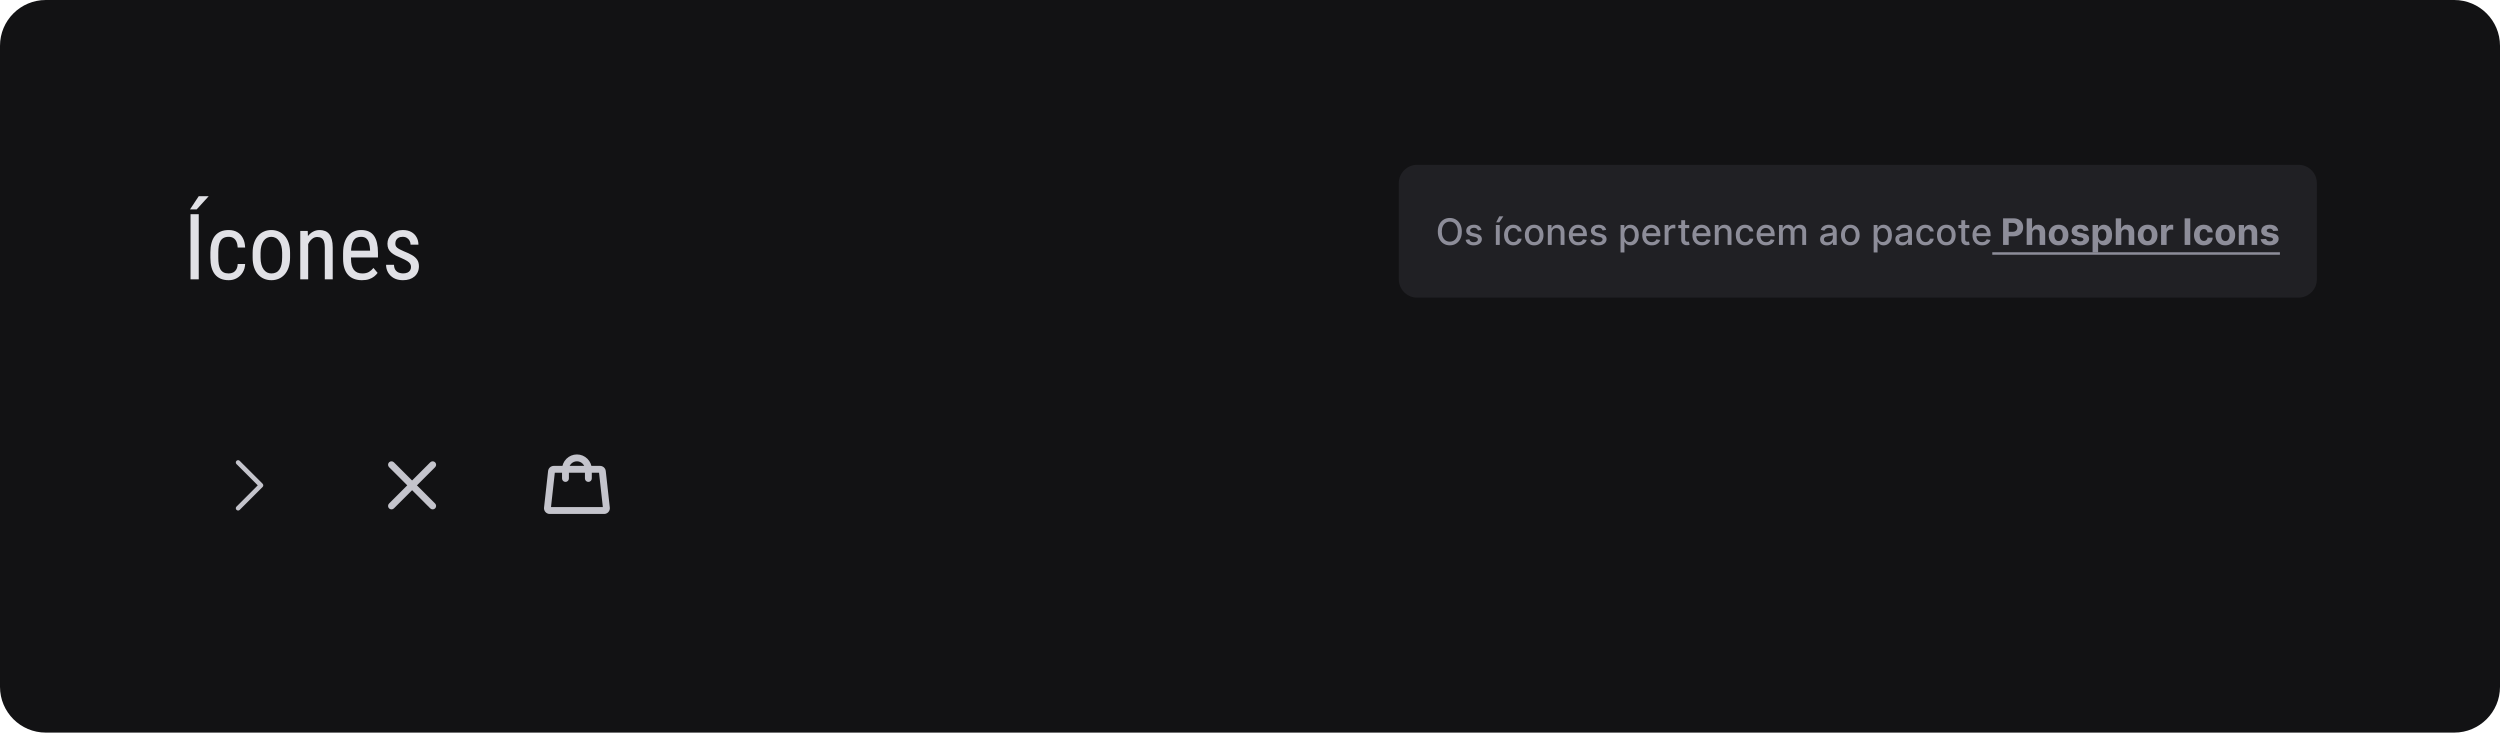
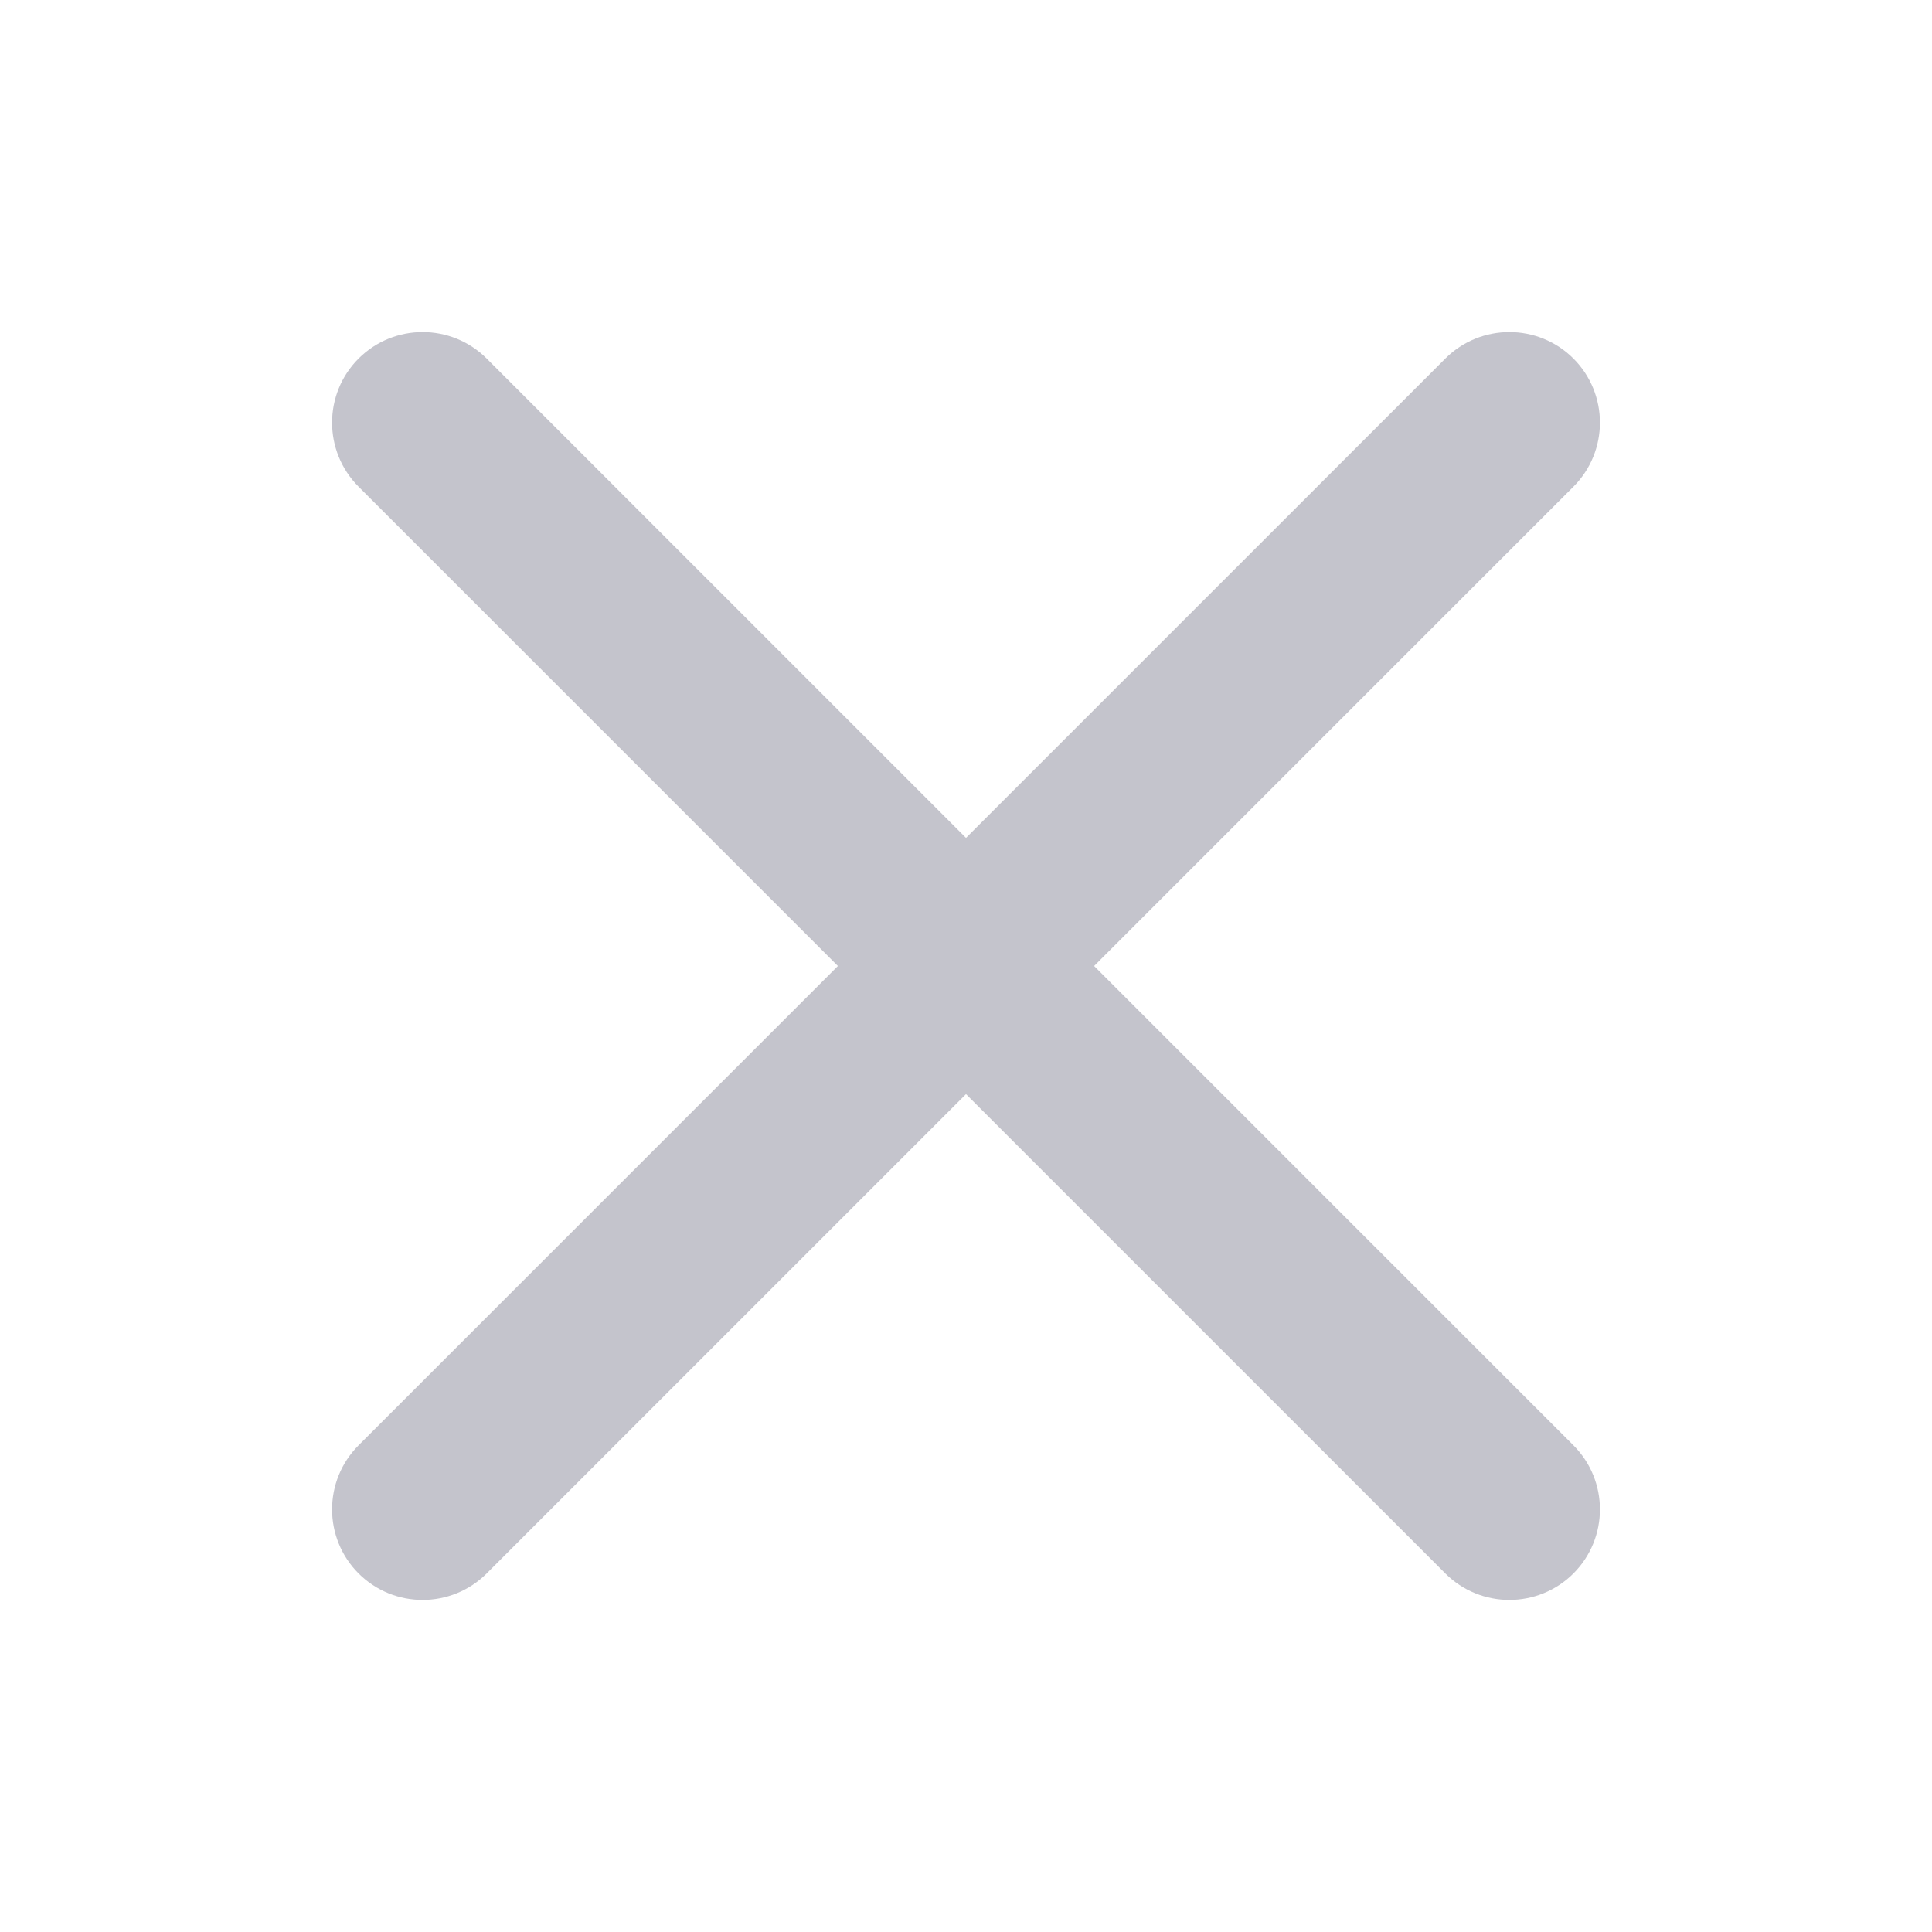
- <svg xmlns="http://www.w3.org/2000/svg" width="1092" height="320" viewBox="0 0 1092 320" fill="none">
-   <rect width="1092" height="320" rx="20" fill="#121214" />
-   <path d="M86.816 93.562V122H83.223V93.562H86.816ZM83.008 91.453L86.797 85.711H91.152L85.918 91.453H83.008ZM99.922 119.441C100.612 119.441 101.237 119.305 101.797 119.031C102.37 118.745 102.839 118.302 103.203 117.703C103.568 117.091 103.776 116.297 103.828 115.32H107.07C107.018 116.727 106.66 117.964 105.996 119.031C105.345 120.086 104.486 120.913 103.418 121.512C102.363 122.098 101.198 122.391 99.922 122.391C98.555 122.391 97.363 122.169 96.348 121.727C95.345 121.284 94.512 120.646 93.848 119.812C93.197 118.966 92.708 117.944 92.383 116.746C92.057 115.535 91.894 114.161 91.894 112.625V110.242C91.894 108.706 92.057 107.339 92.383 106.141C92.708 104.93 93.197 103.908 93.848 103.074C94.512 102.228 95.345 101.583 96.348 101.141C97.363 100.698 98.555 100.477 99.922 100.477C101.354 100.477 102.591 100.783 103.633 101.395C104.688 101.993 105.508 102.866 106.094 104.012C106.693 105.145 107.018 106.518 107.07 108.133H103.828C103.776 107.091 103.587 106.225 103.262 105.535C102.936 104.832 102.493 104.311 101.934 103.973C101.374 103.621 100.703 103.445 99.922 103.445C99.01 103.445 98.255 103.608 97.656 103.934C97.07 104.246 96.608 104.702 96.269 105.301C95.931 105.9 95.69 106.616 95.547 107.449C95.417 108.283 95.352 109.214 95.352 110.242V112.625C95.352 113.654 95.417 114.591 95.547 115.438C95.69 116.271 95.924 116.987 96.25 117.586C96.588 118.185 97.057 118.647 97.656 118.973C98.255 119.285 99.01 119.441 99.922 119.441ZM110.352 112.449V110.438C110.352 108.797 110.56 107.358 110.977 106.121C111.393 104.871 111.973 103.829 112.715 102.996C113.457 102.163 114.323 101.538 115.312 101.121C116.302 100.691 117.363 100.477 118.496 100.477C119.655 100.477 120.729 100.691 121.719 101.121C122.708 101.538 123.574 102.163 124.316 102.996C125.072 103.829 125.658 104.871 126.074 106.121C126.491 107.358 126.699 108.797 126.699 110.438V112.449C126.699 114.09 126.491 115.535 126.074 116.785C125.658 118.022 125.078 119.057 124.336 119.891C123.594 120.724 122.728 121.349 121.738 121.766C120.749 122.182 119.681 122.391 118.535 122.391C117.389 122.391 116.322 122.182 115.332 121.766C114.342 121.349 113.47 120.724 112.715 119.891C111.973 119.057 111.393 118.022 110.977 116.785C110.56 115.535 110.352 114.09 110.352 112.449ZM113.809 110.438V112.449C113.809 113.608 113.926 114.624 114.16 115.496C114.395 116.368 114.727 117.098 115.156 117.684C115.586 118.27 116.087 118.712 116.66 119.012C117.233 119.298 117.858 119.441 118.535 119.441C119.316 119.441 120 119.298 120.586 119.012C121.185 118.712 121.68 118.27 122.07 117.684C122.461 117.098 122.754 116.368 122.949 115.496C123.145 114.624 123.242 113.608 123.242 112.449V110.438C123.242 109.279 123.125 108.27 122.891 107.41C122.656 106.538 122.324 105.809 121.895 105.223C121.465 104.624 120.957 104.181 120.371 103.895C119.798 103.595 119.173 103.445 118.496 103.445C117.832 103.445 117.214 103.595 116.641 103.895C116.068 104.181 115.566 104.624 115.137 105.223C114.72 105.809 114.395 106.538 114.16 107.41C113.926 108.27 113.809 109.279 113.809 110.438ZM134.609 105.379V122H131.152V100.867H134.414L134.609 105.379ZM133.77 110.633L132.363 110.574C132.35 109.129 132.513 107.794 132.852 106.57C133.203 105.333 133.698 104.259 134.336 103.348C134.987 102.436 135.762 101.733 136.66 101.238C137.559 100.73 138.555 100.477 139.648 100.477C140.508 100.477 141.289 100.62 141.992 100.906C142.695 101.18 143.294 101.622 143.789 102.234C144.284 102.846 144.661 103.641 144.922 104.617C145.195 105.581 145.332 106.759 145.332 108.152V122H141.875V108.113C141.875 107.007 141.751 106.121 141.504 105.457C141.27 104.78 140.905 104.292 140.41 103.992C139.928 103.68 139.316 103.523 138.574 103.523C137.897 103.523 137.266 103.712 136.68 104.09C136.094 104.467 135.579 104.988 135.137 105.652C134.707 106.316 134.368 107.078 134.121 107.938C133.887 108.784 133.77 109.682 133.77 110.633ZM158.086 122.391C156.823 122.391 155.684 122.202 154.668 121.824C153.652 121.447 152.786 120.874 152.07 120.105C151.354 119.324 150.807 118.341 150.43 117.156C150.052 115.971 149.863 114.572 149.863 112.957V110.574C149.863 108.712 150.078 107.137 150.508 105.848C150.951 104.559 151.543 103.523 152.285 102.742C153.027 101.948 153.867 101.375 154.805 101.023C155.742 100.659 156.706 100.477 157.695 100.477C159.023 100.477 160.156 100.691 161.094 101.121C162.031 101.551 162.793 102.189 163.379 103.035C163.965 103.882 164.395 104.923 164.668 106.16C164.954 107.397 165.098 108.823 165.098 110.438V112.449H151.895V109.5H161.641V109.012C161.589 107.918 161.439 106.954 161.191 106.121C160.957 105.288 160.566 104.637 160.02 104.168C159.473 103.686 158.698 103.445 157.695 103.445C157.057 103.445 156.465 103.556 155.918 103.777C155.384 103.986 154.922 104.357 154.531 104.891C154.154 105.411 153.854 106.134 153.633 107.059C153.424 107.983 153.32 109.155 153.32 110.574V112.957C153.32 114.09 153.424 115.066 153.633 115.887C153.854 116.694 154.173 117.365 154.59 117.898C155.02 118.419 155.54 118.81 156.152 119.07C156.777 119.318 157.487 119.441 158.281 119.441C159.44 119.441 160.397 119.22 161.152 118.777C161.908 118.322 162.565 117.742 163.125 117.039L164.941 119.207C164.564 119.741 164.069 120.255 163.457 120.75C162.858 121.232 162.116 121.629 161.23 121.941C160.358 122.241 159.31 122.391 158.086 122.391ZM179.531 116.59C179.531 116.056 179.401 115.587 179.141 115.184C178.88 114.78 178.451 114.389 177.852 114.012C177.266 113.634 176.471 113.23 175.469 112.801C174.492 112.397 173.613 112 172.832 111.609C172.064 111.206 171.413 110.77 170.879 110.301C170.345 109.832 169.935 109.292 169.648 108.68C169.375 108.055 169.238 107.319 169.238 106.473C169.238 105.626 169.395 104.845 169.707 104.129C170.033 103.4 170.488 102.762 171.074 102.215C171.66 101.668 172.363 101.245 173.184 100.945C174.004 100.633 174.922 100.477 175.938 100.477C177.383 100.477 178.613 100.757 179.629 101.316C180.645 101.876 181.419 102.645 181.953 103.621C182.5 104.585 182.773 105.672 182.773 106.883H179.336C179.336 106.297 179.206 105.743 178.945 105.223C178.685 104.702 178.301 104.279 177.793 103.953C177.285 103.615 176.667 103.445 175.938 103.445C175.169 103.445 174.544 103.582 174.062 103.855C173.581 104.129 173.229 104.487 173.008 104.93C172.799 105.359 172.695 105.835 172.695 106.355C172.695 106.746 172.747 107.085 172.852 107.371C172.969 107.645 173.164 107.905 173.438 108.152C173.711 108.387 174.082 108.634 174.551 108.895C175.033 109.142 175.645 109.428 176.387 109.754C177.819 110.314 179.023 110.88 180 111.453C180.977 112.026 181.719 112.697 182.227 113.465C182.734 114.233 182.988 115.184 182.988 116.316C182.988 117.241 182.819 118.081 182.48 118.836C182.155 119.578 181.686 120.216 181.074 120.75C180.462 121.284 179.727 121.694 178.867 121.98C178.021 122.254 177.07 122.391 176.016 122.391C174.427 122.391 173.079 122.078 171.973 121.453C170.879 120.815 170.046 119.988 169.473 118.973C168.913 117.944 168.633 116.844 168.633 115.672H172.09C172.129 116.661 172.35 117.43 172.754 117.977C173.171 118.523 173.672 118.901 174.258 119.109C174.844 119.318 175.43 119.422 176.016 119.422C176.784 119.422 177.428 119.311 177.949 119.09C178.47 118.855 178.861 118.523 179.121 118.094C179.395 117.664 179.531 117.163 179.531 116.59Z" fill="#E1E1E6" />
-   <path fill-rule="evenodd" clip-rule="evenodd" d="M103.293 201.293C103.683 200.902 104.317 200.902 104.707 201.293L114.707 211.293C115.098 211.683 115.098 212.317 114.707 212.707L104.707 222.707C104.317 223.098 103.683 223.098 103.293 222.707C102.902 222.317 102.902 221.683 103.293 221.293L112.586 212L103.293 202.707C102.902 202.317 102.902 201.683 103.293 201.293Z" fill="#C4C4CC" />
-   <path fill-rule="evenodd" clip-rule="evenodd" d="M190.061 201.939C190.646 202.525 190.646 203.475 190.061 204.061L172.061 222.061C171.475 222.646 170.525 222.646 169.939 222.061C169.354 221.475 169.354 220.525 169.939 219.939L187.939 201.939C188.525 201.354 189.475 201.354 190.061 201.939Z" fill="#C4C4CC" />
-   <path fill-rule="evenodd" clip-rule="evenodd" d="M169.939 201.939C170.525 201.354 171.475 201.354 172.061 201.939L190.061 219.939C190.646 220.525 190.646 221.475 190.061 222.061C189.475 222.646 188.525 222.646 187.939 222.061L169.939 204.061C169.354 203.475 169.354 202.525 169.939 201.939Z" fill="#C4C4CC" />
-   <path fill-rule="evenodd" clip-rule="evenodd" d="M241.9 203.5H262.1V205L262.107 203.5C262.718 203.503 263.306 203.728 263.763 204.133C264.22 204.539 264.513 205.096 264.589 205.702L264.591 205.722L266.365 221.719C266.366 221.719 266.366 221.72 266.366 221.721C266.405 222.069 266.37 222.421 266.265 222.755C266.159 223.089 265.984 223.397 265.751 223.66C265.518 223.922 265.233 224.132 264.913 224.277C264.594 224.422 264.247 224.498 263.897 224.5L263.888 224.5H240.103C239.753 224.498 239.406 224.422 239.087 224.277C238.767 224.132 238.482 223.922 238.249 223.66C238.016 223.397 237.841 223.089 237.735 222.755C237.63 222.421 237.595 222.069 237.634 221.721C237.634 221.72 237.634 221.719 237.635 221.719L239.409 205.722L239.411 205.702C239.487 205.096 239.78 204.539 240.237 204.133C240.694 203.728 241.282 203.503 241.893 203.5L241.9 203.5ZM261.659 206.5H242.341L240.677 221.5H263.323L261.659 206.5Z" fill="#C4C4CC" />
-   <path fill-rule="evenodd" clip-rule="evenodd" d="M252 201.5C251.072 201.5 250.182 201.869 249.525 202.525C248.869 203.182 248.5 204.072 248.5 205V209C248.5 209.828 247.828 210.5 247 210.5C246.172 210.5 245.5 209.828 245.5 209V205C245.5 203.276 246.185 201.623 247.404 200.404C248.623 199.185 250.276 198.5 252 198.5C253.724 198.5 255.377 199.185 256.596 200.404C257.815 201.623 258.5 203.276 258.5 205V209C258.5 209.828 257.828 210.5 257 210.5C256.172 210.5 255.5 209.828 255.5 209V205C255.5 204.072 255.131 203.182 254.475 202.525C253.818 201.869 252.928 201.5 252 201.5Z" fill="#C4C4CC" />
-   <rect x="611" y="72" width="401" height="58" rx="8" fill="#202024" />
-   <path d="M638.519 101.182C638.519 102.424 638.292 103.492 637.837 104.386C637.383 105.277 636.76 105.962 635.968 106.443C635.18 106.92 634.284 107.159 633.281 107.159C632.273 107.159 631.373 106.92 630.582 106.443C629.794 105.962 629.173 105.275 628.718 104.381C628.263 103.487 628.036 102.42 628.036 101.182C628.036 99.939 628.263 98.873 628.718 97.983C629.173 97.089 629.794 96.403 630.582 95.926C631.373 95.445 632.273 95.204 633.281 95.204C634.284 95.204 635.18 95.445 635.968 95.926C636.76 96.403 637.383 97.089 637.837 97.983C638.292 98.873 638.519 99.939 638.519 101.182ZM636.781 101.182C636.781 100.235 636.627 99.438 636.32 98.79C636.017 98.138 635.601 97.646 635.07 97.312C634.544 96.975 633.947 96.807 633.281 96.807C632.61 96.807 632.012 96.975 631.485 97.312C630.959 97.646 630.542 98.138 630.235 98.79C629.932 99.438 629.781 100.235 629.781 101.182C629.781 102.129 629.932 102.928 630.235 103.58C630.542 104.227 630.959 104.72 631.485 105.057C632.012 105.39 632.61 105.557 633.281 105.557C633.947 105.557 634.544 105.39 635.07 105.057C635.601 104.72 636.017 104.227 636.32 103.58C636.627 102.928 636.781 102.129 636.781 101.182ZM647.112 100.403L645.572 100.676C645.507 100.479 645.405 100.292 645.265 100.114C645.129 99.936 644.943 99.79 644.708 99.676C644.473 99.562 644.18 99.506 643.827 99.506C643.346 99.506 642.945 99.614 642.623 99.829C642.301 100.042 642.14 100.316 642.14 100.653C642.14 100.945 642.248 101.18 642.464 101.358C642.68 101.536 643.028 101.682 643.509 101.795L644.896 102.114C645.699 102.299 646.297 102.585 646.691 102.972C647.085 103.358 647.282 103.86 647.282 104.477C647.282 105 647.13 105.466 646.827 105.875C646.528 106.28 646.11 106.598 645.572 106.83C645.038 107.061 644.418 107.176 643.714 107.176C642.737 107.176 641.939 106.968 641.322 106.551C640.704 106.131 640.326 105.534 640.185 104.761L641.827 104.511C641.93 104.939 642.14 105.263 642.458 105.483C642.776 105.699 643.191 105.807 643.702 105.807C644.259 105.807 644.704 105.691 645.038 105.46C645.371 105.225 645.538 104.939 645.538 104.602C645.538 104.33 645.435 104.1 645.231 103.915C645.03 103.729 644.721 103.589 644.305 103.494L642.827 103.17C642.013 102.985 641.411 102.689 641.021 102.284C640.634 101.879 640.441 101.366 640.441 100.744C640.441 100.229 640.585 99.778 640.873 99.392C641.161 99.006 641.558 98.704 642.066 98.489C642.574 98.269 643.155 98.159 643.81 98.159C644.754 98.159 645.496 98.364 646.038 98.773C646.579 99.178 646.937 99.722 647.112 100.403ZM653.384 107V98.273H655.083V107H653.384ZM653.543 97.108L654.873 94.489H656.663L654.901 97.108H653.543ZM661.045 107.176C660.2 107.176 659.473 106.985 658.863 106.602C658.257 106.216 657.791 105.684 657.465 105.006C657.139 104.328 656.977 103.551 656.977 102.676C656.977 101.79 657.143 101.008 657.477 100.33C657.81 99.648 658.28 99.115 658.886 98.733C659.492 98.35 660.206 98.159 661.028 98.159C661.691 98.159 662.281 98.282 662.8 98.528C663.319 98.771 663.738 99.112 664.056 99.551C664.378 99.99 664.569 100.504 664.63 101.091H662.977C662.886 100.682 662.677 100.33 662.352 100.034C662.03 99.739 661.598 99.591 661.056 99.591C660.583 99.591 660.168 99.716 659.812 99.966C659.46 100.212 659.185 100.564 658.988 101.023C658.791 101.477 658.692 102.015 658.692 102.636C658.692 103.273 658.789 103.822 658.982 104.284C659.175 104.746 659.448 105.104 659.8 105.358C660.156 105.612 660.575 105.739 661.056 105.739C661.378 105.739 661.67 105.68 661.931 105.562C662.196 105.441 662.418 105.269 662.596 105.045C662.778 104.822 662.905 104.553 662.977 104.239H664.63C664.569 104.803 664.386 105.307 664.079 105.75C663.772 106.193 663.361 106.542 662.846 106.795C662.335 107.049 661.734 107.176 661.045 107.176ZM670.123 107.176C669.305 107.176 668.591 106.989 667.981 106.614C667.371 106.239 666.897 105.714 666.56 105.04C666.223 104.366 666.055 103.578 666.055 102.676C666.055 101.771 666.223 100.979 666.56 100.301C666.897 99.623 667.371 99.097 667.981 98.722C668.591 98.347 669.305 98.159 670.123 98.159C670.941 98.159 671.655 98.347 672.265 98.722C672.875 99.097 673.348 99.623 673.685 100.301C674.022 100.979 674.191 101.771 674.191 102.676C674.191 103.578 674.022 104.366 673.685 105.04C673.348 105.714 672.875 106.239 672.265 106.614C671.655 106.989 670.941 107.176 670.123 107.176ZM670.129 105.75C670.659 105.75 671.098 105.61 671.447 105.33C671.795 105.049 672.053 104.676 672.219 104.21C672.39 103.744 672.475 103.231 672.475 102.67C672.475 102.114 672.39 101.602 672.219 101.136C672.053 100.667 671.795 100.29 671.447 100.006C671.098 99.722 670.659 99.579 670.129 99.579C669.594 99.579 669.151 99.722 668.799 100.006C668.451 100.29 668.191 100.667 668.021 101.136C667.854 101.602 667.771 102.114 667.771 102.67C667.771 103.231 667.854 103.744 668.021 104.21C668.191 104.676 668.451 105.049 668.799 105.33C669.151 105.61 669.594 105.75 670.129 105.75ZM677.786 101.818V107H676.087V98.273H677.718V99.693H677.826C678.027 99.231 678.341 98.86 678.769 98.579C679.201 98.299 679.745 98.159 680.4 98.159C680.995 98.159 681.515 98.284 681.962 98.534C682.409 98.78 682.756 99.148 683.002 99.636C683.248 100.125 683.371 100.729 683.371 101.449V107H681.673V101.653C681.673 101.021 681.508 100.527 681.178 100.17C680.849 99.811 680.396 99.631 679.82 99.631C679.426 99.631 679.076 99.716 678.769 99.886C678.466 100.057 678.226 100.307 678.048 100.636C677.873 100.962 677.786 101.356 677.786 101.818ZM689.411 107.176C688.551 107.176 687.811 106.992 687.19 106.625C686.572 106.254 686.095 105.733 685.758 105.062C685.424 104.388 685.258 103.598 685.258 102.693C685.258 101.799 685.424 101.011 685.758 100.33C686.095 99.648 686.565 99.115 687.167 98.733C687.773 98.35 688.481 98.159 689.292 98.159C689.784 98.159 690.262 98.24 690.724 98.403C691.186 98.566 691.601 98.822 691.968 99.171C692.335 99.519 692.625 99.972 692.837 100.528C693.049 101.081 693.156 101.754 693.156 102.545V103.148H686.218V101.875H691.491C691.491 101.428 691.4 101.032 691.218 100.688C691.036 100.339 690.781 100.064 690.451 99.864C690.125 99.663 689.743 99.562 689.303 99.562C688.826 99.562 688.409 99.68 688.053 99.915C687.701 100.146 687.428 100.449 687.235 100.824C687.046 101.195 686.951 101.598 686.951 102.034V103.028C686.951 103.612 687.053 104.108 687.258 104.517C687.466 104.926 687.756 105.239 688.127 105.455C688.498 105.667 688.932 105.773 689.428 105.773C689.75 105.773 690.044 105.727 690.309 105.636C690.574 105.542 690.803 105.402 690.996 105.216C691.19 105.03 691.337 104.801 691.44 104.528L693.048 104.818C692.919 105.292 692.688 105.706 692.354 106.062C692.025 106.415 691.61 106.689 691.11 106.886C690.614 107.08 690.048 107.176 689.411 107.176ZM701.58 100.403L700.04 100.676C699.976 100.479 699.874 100.292 699.734 100.114C699.597 99.936 699.412 99.79 699.177 99.676C698.942 99.562 698.648 99.506 698.296 99.506C697.815 99.506 697.414 99.614 697.092 99.829C696.77 100.042 696.609 100.316 696.609 100.653C696.609 100.945 696.717 101.18 696.933 101.358C697.148 101.536 697.497 101.682 697.978 101.795L699.364 102.114C700.167 102.299 700.766 102.585 701.16 102.972C701.554 103.358 701.751 103.86 701.751 104.477C701.751 105 701.599 105.466 701.296 105.875C700.997 106.28 700.578 106.598 700.04 106.83C699.506 107.061 698.887 107.176 698.183 107.176C697.205 107.176 696.408 106.968 695.79 106.551C695.173 106.131 694.794 105.534 694.654 104.761L696.296 104.511C696.398 104.939 696.609 105.263 696.927 105.483C697.245 105.699 697.66 105.807 698.171 105.807C698.728 105.807 699.173 105.691 699.506 105.46C699.84 105.225 700.006 104.939 700.006 104.602C700.006 104.33 699.904 104.1 699.7 103.915C699.499 103.729 699.19 103.589 698.773 103.494L697.296 103.17C696.482 102.985 695.879 102.689 695.489 102.284C695.103 101.879 694.91 101.366 694.91 100.744C694.91 100.229 695.054 99.778 695.342 99.392C695.629 99.006 696.027 98.704 696.535 98.489C697.042 98.269 697.624 98.159 698.279 98.159C699.222 98.159 699.965 98.364 700.506 98.773C701.048 99.178 701.406 99.722 701.58 100.403ZM707.853 110.273V98.273H709.512V99.688H709.654C709.753 99.506 709.895 99.296 710.08 99.057C710.266 98.818 710.523 98.61 710.853 98.432C711.183 98.25 711.618 98.159 712.16 98.159C712.864 98.159 713.493 98.337 714.046 98.693C714.599 99.049 715.033 99.562 715.347 100.233C715.665 100.903 715.825 101.71 715.825 102.653C715.825 103.597 715.667 104.405 715.353 105.08C715.039 105.75 714.607 106.267 714.058 106.631C713.508 106.991 712.881 107.17 712.177 107.17C711.647 107.17 711.213 107.081 710.876 106.903C710.542 106.725 710.281 106.517 710.092 106.278C709.902 106.04 709.756 105.828 709.654 105.642H709.552V110.273H707.853ZM709.518 102.636C709.518 103.25 709.607 103.788 709.785 104.25C709.963 104.712 710.22 105.074 710.558 105.335C710.895 105.593 711.308 105.722 711.796 105.722C712.304 105.722 712.728 105.587 713.069 105.318C713.41 105.045 713.667 104.676 713.842 104.21C714.02 103.744 714.109 103.22 714.109 102.636C714.109 102.061 714.022 101.544 713.847 101.085C713.677 100.627 713.419 100.265 713.075 100C712.734 99.735 712.308 99.602 711.796 99.602C711.304 99.602 710.887 99.729 710.546 99.983C710.209 100.237 709.953 100.591 709.779 101.045C709.605 101.5 709.518 102.03 709.518 102.636ZM721.489 107.176C720.629 107.176 719.889 106.992 719.268 106.625C718.65 106.254 718.173 105.733 717.836 105.062C717.503 104.388 717.336 103.598 717.336 102.693C717.336 101.799 717.503 101.011 717.836 100.33C718.173 99.648 718.643 99.115 719.245 98.733C719.851 98.35 720.559 98.159 721.37 98.159C721.862 98.159 722.34 98.24 722.802 98.403C723.264 98.566 723.679 98.822 724.046 99.171C724.414 99.519 724.703 99.972 724.915 100.528C725.128 101.081 725.234 101.754 725.234 102.545V103.148H718.296V101.875H723.569C723.569 101.428 723.478 101.032 723.296 100.688C723.114 100.339 722.859 100.064 722.529 99.864C722.203 99.663 721.821 99.562 721.381 99.562C720.904 99.562 720.487 99.68 720.131 99.915C719.779 100.146 719.506 100.449 719.313 100.824C719.124 101.195 719.029 101.598 719.029 102.034V103.028C719.029 103.612 719.131 104.108 719.336 104.517C719.544 104.926 719.834 105.239 720.205 105.455C720.576 105.667 721.01 105.773 721.506 105.773C721.828 105.773 722.122 105.727 722.387 105.636C722.652 105.542 722.881 105.402 723.075 105.216C723.268 105.03 723.415 104.801 723.518 104.528L725.126 104.818C724.997 105.292 724.766 105.706 724.433 106.062C724.103 106.415 723.688 106.689 723.188 106.886C722.692 107.08 722.126 107.176 721.489 107.176ZM727.119 107V98.273H728.761V99.659H728.852C729.011 99.189 729.291 98.82 729.692 98.551C730.098 98.278 730.556 98.142 731.067 98.142C731.174 98.142 731.299 98.146 731.442 98.153C731.59 98.161 731.706 98.171 731.789 98.182V99.807C731.721 99.788 731.6 99.767 731.425 99.744C731.251 99.718 731.077 99.704 730.903 99.704C730.501 99.704 730.143 99.79 729.829 99.96C729.518 100.127 729.272 100.36 729.09 100.659C728.908 100.955 728.817 101.292 728.817 101.67V107H727.119ZM737.849 98.273V99.636H733.082V98.273H737.849ZM734.36 96.182H736.059V104.438C736.059 104.767 736.108 105.015 736.207 105.182C736.305 105.345 736.432 105.456 736.587 105.517C736.746 105.574 736.919 105.602 737.104 105.602C737.241 105.602 737.36 105.593 737.462 105.574C737.565 105.555 737.644 105.54 737.701 105.528L738.008 106.932C737.909 106.97 737.769 107.008 737.587 107.045C737.406 107.087 737.178 107.11 736.906 107.114C736.459 107.121 736.042 107.042 735.656 106.875C735.269 106.708 734.957 106.451 734.718 106.102C734.479 105.754 734.36 105.316 734.36 104.79V96.182ZM743.396 107.176C742.536 107.176 741.795 106.992 741.174 106.625C740.557 106.254 740.079 105.733 739.742 105.062C739.409 104.388 739.242 103.598 739.242 102.693C739.242 101.799 739.409 101.011 739.742 100.33C740.079 99.648 740.549 99.115 741.151 98.733C741.757 98.35 742.466 98.159 743.276 98.159C743.769 98.159 744.246 98.24 744.708 98.403C745.17 98.566 745.585 98.822 745.952 99.171C746.32 99.519 746.61 99.972 746.822 100.528C747.034 101.081 747.14 101.754 747.14 102.545V103.148H740.202V101.875H745.475C745.475 101.428 745.384 101.032 745.202 100.688C745.021 100.339 744.765 100.064 744.435 99.864C744.11 99.663 743.727 99.562 743.288 99.562C742.81 99.562 742.394 99.68 742.038 99.915C741.685 100.146 741.413 100.449 741.219 100.824C741.03 101.195 740.935 101.598 740.935 102.034V103.028C740.935 103.612 741.038 104.108 741.242 104.517C741.451 104.926 741.74 105.239 742.112 105.455C742.483 105.667 742.916 105.773 743.413 105.773C743.735 105.773 744.028 105.727 744.293 105.636C744.558 105.542 744.788 105.402 744.981 105.216C745.174 105.03 745.322 104.801 745.424 104.528L747.032 104.818C746.903 105.292 746.672 105.706 746.339 106.062C746.009 106.415 745.594 106.689 745.094 106.886C744.598 107.08 744.032 107.176 743.396 107.176ZM750.724 101.818V107H749.025V98.273H750.656V99.693H750.763C750.964 99.231 751.279 98.86 751.707 98.579C752.138 98.299 752.682 98.159 753.337 98.159C753.932 98.159 754.453 98.284 754.9 98.534C755.347 98.78 755.693 99.148 755.94 99.636C756.186 100.125 756.309 100.729 756.309 101.449V107H754.61V101.653C754.61 101.021 754.445 100.527 754.116 100.17C753.786 99.811 753.334 99.631 752.758 99.631C752.364 99.631 752.013 99.716 751.707 99.886C751.404 100.057 751.163 100.307 750.985 100.636C750.811 100.962 750.724 101.356 750.724 101.818ZM762.263 107.176C761.419 107.176 760.692 106.985 760.082 106.602C759.476 106.216 759.01 105.684 758.684 105.006C758.358 104.328 758.195 103.551 758.195 102.676C758.195 101.79 758.362 101.008 758.695 100.33C759.029 99.648 759.498 99.115 760.104 98.733C760.71 98.35 761.424 98.159 762.246 98.159C762.909 98.159 763.5 98.282 764.019 98.528C764.538 98.771 764.957 99.112 765.275 99.551C765.597 99.99 765.788 100.504 765.849 101.091H764.195C764.104 100.682 763.896 100.33 763.57 100.034C763.248 99.739 762.817 99.591 762.275 99.591C761.801 99.591 761.387 99.716 761.031 99.966C760.678 100.212 760.404 100.564 760.207 101.023C760.01 101.477 759.911 102.015 759.911 102.636C759.911 103.273 760.008 103.822 760.201 104.284C760.394 104.746 760.667 105.104 761.019 105.358C761.375 105.612 761.794 105.739 762.275 105.739C762.597 105.739 762.888 105.68 763.15 105.562C763.415 105.441 763.637 105.269 763.815 105.045C763.996 104.822 764.123 104.553 764.195 104.239H765.849C765.788 104.803 765.604 105.307 765.298 105.75C764.991 106.193 764.58 106.542 764.065 106.795C763.553 107.049 762.953 107.176 762.263 107.176ZM771.427 107.176C770.567 107.176 769.826 106.992 769.205 106.625C768.588 106.254 768.111 105.733 767.773 105.062C767.44 104.388 767.273 103.598 767.273 102.693C767.273 101.799 767.44 101.011 767.773 100.33C768.111 99.648 768.58 99.115 769.183 98.733C769.789 98.35 770.497 98.159 771.308 98.159C771.8 98.159 772.277 98.24 772.739 98.403C773.201 98.566 773.616 98.822 773.984 99.171C774.351 99.519 774.641 99.972 774.853 100.528C775.065 101.081 775.171 101.754 775.171 102.545V103.148H768.234V101.875H773.506C773.506 101.428 773.415 101.032 773.234 100.688C773.052 100.339 772.796 100.064 772.467 99.864C772.141 99.663 771.758 99.562 771.319 99.562C770.842 99.562 770.425 99.68 770.069 99.915C769.717 100.146 769.444 100.449 769.251 100.824C769.061 101.195 768.967 101.598 768.967 102.034V103.028C768.967 103.612 769.069 104.108 769.273 104.517C769.482 104.926 769.772 105.239 770.143 105.455C770.514 105.667 770.948 105.773 771.444 105.773C771.766 105.773 772.059 105.727 772.325 105.636C772.59 105.542 772.819 105.402 773.012 105.216C773.205 105.03 773.353 104.801 773.455 104.528L775.063 104.818C774.934 105.292 774.703 105.706 774.37 106.062C774.04 106.415 773.626 106.689 773.126 106.886C772.629 107.08 772.063 107.176 771.427 107.176ZM777.056 107V98.273H778.687V99.693H778.795C778.977 99.212 779.274 98.837 779.687 98.568C780.1 98.296 780.594 98.159 781.17 98.159C781.753 98.159 782.242 98.296 782.636 98.568C783.033 98.841 783.327 99.216 783.516 99.693H783.607C783.816 99.227 784.147 98.856 784.602 98.579C785.056 98.299 785.598 98.159 786.227 98.159C787.018 98.159 787.664 98.407 788.164 98.903C788.668 99.4 788.92 100.148 788.92 101.148V107H787.221V101.307C787.221 100.716 787.06 100.288 786.738 100.023C786.416 99.758 786.031 99.625 785.585 99.625C785.031 99.625 784.602 99.796 784.295 100.136C783.988 100.473 783.835 100.907 783.835 101.438V107H782.141V101.199C782.141 100.725 781.994 100.345 781.698 100.057C781.403 99.769 781.018 99.625 780.545 99.625C780.223 99.625 779.925 99.71 779.653 99.881C779.384 100.047 779.166 100.28 778.999 100.58C778.836 100.879 778.755 101.225 778.755 101.619V107H777.056ZM797.971 107.193C797.418 107.193 796.918 107.091 796.471 106.886C796.024 106.678 795.67 106.377 795.408 105.983C795.151 105.589 795.022 105.106 795.022 104.534C795.022 104.042 795.117 103.636 795.306 103.318C795.496 103 795.751 102.748 796.073 102.562C796.395 102.377 796.755 102.237 797.153 102.142C797.55 102.047 797.956 101.975 798.369 101.926C798.891 101.866 799.316 101.816 799.641 101.778C799.967 101.737 800.204 101.67 800.352 101.58C800.499 101.489 800.573 101.341 800.573 101.136V101.097C800.573 100.6 800.433 100.216 800.153 99.943C799.876 99.671 799.463 99.534 798.914 99.534C798.342 99.534 797.891 99.661 797.562 99.915C797.236 100.165 797.011 100.443 796.886 100.75L795.289 100.386C795.478 99.856 795.755 99.428 796.119 99.102C796.486 98.773 796.908 98.534 797.386 98.386C797.863 98.235 798.365 98.159 798.891 98.159C799.24 98.159 799.609 98.201 799.999 98.284C800.393 98.364 800.761 98.511 801.102 98.727C801.446 98.943 801.728 99.252 801.948 99.653C802.168 100.051 802.278 100.568 802.278 101.205V107H800.619V105.807H800.55C800.441 106.027 800.276 106.242 800.056 106.455C799.836 106.667 799.554 106.843 799.21 106.983C798.865 107.123 798.452 107.193 797.971 107.193ZM798.34 105.83C798.81 105.83 799.211 105.737 799.545 105.551C799.882 105.366 800.138 105.123 800.312 104.824C800.49 104.521 800.579 104.197 800.579 103.852V102.727C800.518 102.788 800.401 102.845 800.227 102.898C800.056 102.947 799.861 102.991 799.641 103.028C799.422 103.062 799.208 103.095 798.999 103.125C798.791 103.152 798.617 103.174 798.477 103.193C798.147 103.235 797.846 103.305 797.573 103.403C797.304 103.502 797.088 103.644 796.925 103.83C796.766 104.011 796.687 104.254 796.687 104.557C796.687 104.977 796.842 105.295 797.153 105.511C797.463 105.723 797.859 105.83 798.34 105.83ZM808.217 107.176C807.398 107.176 806.684 106.989 806.075 106.614C805.465 106.239 804.991 105.714 804.654 105.04C804.317 104.366 804.148 103.578 804.148 102.676C804.148 101.771 804.317 100.979 804.654 100.301C804.991 99.623 805.465 99.097 806.075 98.722C806.684 98.347 807.398 98.159 808.217 98.159C809.035 98.159 809.749 98.347 810.359 98.722C810.969 99.097 811.442 99.623 811.779 100.301C812.116 100.979 812.285 101.771 812.285 102.676C812.285 103.578 812.116 104.366 811.779 105.04C811.442 105.714 810.969 106.239 810.359 106.614C809.749 106.989 809.035 107.176 808.217 107.176ZM808.222 105.75C808.753 105.75 809.192 105.61 809.54 105.33C809.889 105.049 810.147 104.676 810.313 104.21C810.484 103.744 810.569 103.231 810.569 102.67C810.569 102.114 810.484 101.602 810.313 101.136C810.147 100.667 809.889 100.29 809.54 100.006C809.192 99.722 808.753 99.579 808.222 99.579C807.688 99.579 807.245 99.722 806.893 100.006C806.544 100.29 806.285 100.667 806.114 101.136C805.948 101.602 805.864 102.114 805.864 102.67C805.864 103.231 805.948 103.744 806.114 104.21C806.285 104.676 806.544 105.049 806.893 105.33C807.245 105.61 807.688 105.75 808.222 105.75ZM818.415 110.273V98.273H820.075V99.688H820.217C820.315 99.506 820.457 99.296 820.643 99.057C820.828 98.818 821.086 98.61 821.415 98.432C821.745 98.25 822.181 98.159 822.722 98.159C823.427 98.159 824.056 98.337 824.609 98.693C825.162 99.049 825.595 99.562 825.91 100.233C826.228 100.903 826.387 101.71 826.387 102.653C826.387 103.597 826.23 104.405 825.915 105.08C825.601 105.75 825.169 106.267 824.62 106.631C824.071 106.991 823.444 107.17 822.739 107.17C822.209 107.17 821.775 107.081 821.438 106.903C821.105 106.725 820.844 106.517 820.654 106.278C820.465 106.04 820.319 105.828 820.217 105.642H820.114V110.273H818.415ZM820.08 102.636C820.08 103.25 820.169 103.788 820.347 104.25C820.525 104.712 820.783 105.074 821.12 105.335C821.457 105.593 821.87 105.722 822.359 105.722C822.866 105.722 823.29 105.587 823.631 105.318C823.972 105.045 824.23 104.676 824.404 104.21C824.582 103.744 824.671 103.22 824.671 102.636C824.671 102.061 824.584 101.544 824.41 101.085C824.239 100.627 823.982 100.265 823.637 100C823.296 99.735 822.87 99.602 822.359 99.602C821.866 99.602 821.45 99.729 821.109 99.983C820.772 100.237 820.516 100.591 820.342 101.045C820.167 101.5 820.08 102.03 820.08 102.636ZM830.83 107.193C830.277 107.193 829.777 107.091 829.33 106.886C828.883 106.678 828.529 106.377 828.268 105.983C828.01 105.589 827.881 105.106 827.881 104.534C827.881 104.042 827.976 103.636 828.165 103.318C828.355 103 828.611 102.748 828.933 102.562C829.254 102.377 829.614 102.237 830.012 102.142C830.41 102.047 830.815 101.975 831.228 101.926C831.751 101.866 832.175 101.816 832.501 101.778C832.826 101.737 833.063 101.67 833.211 101.58C833.359 101.489 833.433 101.341 833.433 101.136V101.097C833.433 100.6 833.292 100.216 833.012 99.943C832.736 99.671 832.323 99.534 831.773 99.534C831.201 99.534 830.751 99.661 830.421 99.915C830.095 100.165 829.87 100.443 829.745 100.75L828.148 100.386C828.338 99.856 828.614 99.428 828.978 99.102C829.345 98.773 829.768 98.534 830.245 98.386C830.722 98.235 831.224 98.159 831.751 98.159C832.099 98.159 832.469 98.201 832.859 98.284C833.253 98.364 833.62 98.511 833.961 98.727C834.306 98.943 834.588 99.252 834.808 99.653C835.027 100.051 835.137 100.568 835.137 101.205V107H833.478V105.807H833.41C833.3 106.027 833.135 106.242 832.915 106.455C832.696 106.667 832.414 106.843 832.069 106.983C831.724 107.123 831.311 107.193 830.83 107.193ZM831.2 105.83C831.669 105.83 832.071 105.737 832.404 105.551C832.741 105.366 832.997 105.123 833.171 104.824C833.349 104.521 833.438 104.197 833.438 103.852V102.727C833.378 102.788 833.26 102.845 833.086 102.898C832.915 102.947 832.72 102.991 832.501 103.028C832.281 103.062 832.067 103.095 831.859 103.125C831.65 103.152 831.476 103.174 831.336 103.193C831.006 103.235 830.705 103.305 830.433 103.403C830.164 103.502 829.948 103.644 829.785 103.83C829.626 104.011 829.546 104.254 829.546 104.557C829.546 104.977 829.701 105.295 830.012 105.511C830.323 105.723 830.719 105.83 831.2 105.83ZM841.076 107.176C840.231 107.176 839.504 106.985 838.894 106.602C838.288 106.216 837.822 105.684 837.496 105.006C837.171 104.328 837.008 103.551 837.008 102.676C837.008 101.79 837.174 101.008 837.508 100.33C837.841 99.648 838.311 99.115 838.917 98.733C839.523 98.35 840.237 98.159 841.059 98.159C841.722 98.159 842.313 98.282 842.832 98.528C843.351 98.771 843.769 99.112 844.087 99.551C844.409 99.99 844.601 100.504 844.661 101.091H843.008C842.917 100.682 842.709 100.33 842.383 100.034C842.061 99.739 841.629 99.591 841.087 99.591C840.614 99.591 840.199 99.716 839.843 99.966C839.491 100.212 839.216 100.564 839.019 101.023C838.822 101.477 838.724 102.015 838.724 102.636C838.724 103.273 838.82 103.822 839.013 104.284C839.207 104.746 839.479 105.104 839.832 105.358C840.188 105.612 840.606 105.739 841.087 105.739C841.409 105.739 841.701 105.68 841.962 105.562C842.228 105.441 842.449 105.269 842.627 105.045C842.809 104.822 842.936 104.553 843.008 104.239H844.661C844.601 104.803 844.417 105.307 844.11 105.75C843.803 106.193 843.392 106.542 842.877 106.795C842.366 107.049 841.765 107.176 841.076 107.176ZM850.154 107.176C849.336 107.176 848.622 106.989 848.012 106.614C847.402 106.239 846.929 105.714 846.592 105.04C846.254 104.366 846.086 103.578 846.086 102.676C846.086 101.771 846.254 100.979 846.592 100.301C846.929 99.623 847.402 99.097 848.012 98.722C848.622 98.347 849.336 98.159 850.154 98.159C850.972 98.159 851.686 98.347 852.296 98.722C852.906 99.097 853.379 99.623 853.717 100.301C854.054 100.979 854.222 101.771 854.222 102.676C854.222 103.578 854.054 104.366 853.717 105.04C853.379 105.714 852.906 106.239 852.296 106.614C851.686 106.989 850.972 107.176 850.154 107.176ZM850.16 105.75C850.69 105.75 851.129 105.61 851.478 105.33C851.826 105.049 852.084 104.676 852.251 104.21C852.421 103.744 852.506 103.231 852.506 102.67C852.506 102.114 852.421 101.602 852.251 101.136C852.084 100.667 851.826 100.29 851.478 100.006C851.129 99.722 850.69 99.579 850.16 99.579C849.626 99.579 849.183 99.722 848.83 100.006C848.482 100.29 848.222 100.667 848.052 101.136C847.885 101.602 847.802 102.114 847.802 102.67C847.802 103.231 847.885 103.744 848.052 104.21C848.222 104.676 848.482 105.049 848.83 105.33C849.183 105.61 849.626 105.75 850.16 105.75ZM860.192 98.273V99.636H855.425V98.273H860.192ZM856.704 96.182H858.403V104.438C858.403 104.767 858.452 105.015 858.55 105.182C858.649 105.345 858.776 105.456 858.931 105.517C859.09 105.574 859.263 105.602 859.448 105.602C859.585 105.602 859.704 105.593 859.806 105.574C859.908 105.555 859.988 105.54 860.045 105.528L860.352 106.932C860.253 106.97 860.113 107.008 859.931 107.045C859.749 107.087 859.522 107.11 859.249 107.114C858.802 107.121 858.386 107.042 857.999 106.875C857.613 106.708 857.3 106.451 857.062 106.102C856.823 105.754 856.704 105.316 856.704 104.79V96.182ZM865.739 107.176C864.879 107.176 864.139 106.992 863.518 106.625C862.9 106.254 862.423 105.733 862.086 105.062C861.753 104.388 861.586 103.598 861.586 102.693C861.586 101.799 861.753 101.011 862.086 100.33C862.423 99.648 862.893 99.115 863.495 98.733C864.101 98.35 864.809 98.159 865.62 98.159C866.112 98.159 866.59 98.24 867.052 98.403C867.514 98.566 867.929 98.822 868.296 99.171C868.664 99.519 868.953 99.972 869.165 100.528C869.378 101.081 869.484 101.754 869.484 102.545V103.148H862.546V101.875H867.819C867.819 101.428 867.728 101.032 867.546 100.688C867.364 100.339 867.109 100.064 866.779 99.864C866.453 99.663 866.071 99.562 865.631 99.562C865.154 99.562 864.737 99.68 864.381 99.915C864.029 100.146 863.756 100.449 863.563 100.824C863.374 101.195 863.279 101.598 863.279 102.034V103.028C863.279 103.612 863.381 104.108 863.586 104.517C863.794 104.926 864.084 105.239 864.455 105.455C864.826 105.667 865.26 105.773 865.756 105.773C866.078 105.773 866.372 105.727 866.637 105.636C866.902 105.542 867.131 105.402 867.325 105.216C867.518 105.03 867.665 104.801 867.768 104.528L869.376 104.818C869.247 105.292 869.016 105.706 868.683 106.062C868.353 106.415 867.938 106.689 867.438 106.886C866.942 107.08 866.376 107.176 865.739 107.176ZM874.941 107V95.364H879.532C880.415 95.364 881.166 95.532 881.788 95.869C882.409 96.203 882.882 96.667 883.208 97.261C883.538 97.852 883.702 98.534 883.702 99.307C883.702 100.08 883.536 100.761 883.202 101.352C882.869 101.943 882.386 102.403 881.754 102.733C881.125 103.062 880.363 103.227 879.469 103.227H876.543V101.256H879.072C879.545 101.256 879.935 101.174 880.242 101.011C880.553 100.845 880.784 100.616 880.935 100.324C881.091 100.028 881.168 99.689 881.168 99.307C881.168 98.921 881.091 98.583 880.935 98.296C880.784 98.004 880.553 97.778 880.242 97.619C879.932 97.456 879.538 97.375 879.06 97.375H877.401V107H874.941ZM887.675 101.955V107H885.255V95.364H887.607V99.812H887.71C887.906 99.297 888.225 98.894 888.664 98.602C889.103 98.307 889.655 98.159 890.317 98.159C890.924 98.159 891.452 98.292 891.903 98.557C892.357 98.818 892.71 99.195 892.96 99.688C893.213 100.176 893.338 100.761 893.335 101.443V107H890.914V101.875C890.918 101.337 890.781 100.919 890.505 100.619C890.232 100.32 889.85 100.17 889.357 100.17C889.028 100.17 888.736 100.241 888.482 100.381C888.232 100.521 888.035 100.725 887.891 100.994C887.751 101.259 887.679 101.58 887.675 101.955ZM899.183 107.17C898.3 107.17 897.537 106.983 896.893 106.608C896.253 106.229 895.758 105.703 895.41 105.028C895.061 104.35 894.887 103.564 894.887 102.67C894.887 101.769 895.061 100.981 895.41 100.307C895.758 99.629 896.253 99.102 896.893 98.727C897.537 98.349 898.3 98.159 899.183 98.159C900.065 98.159 900.826 98.349 901.467 98.727C902.111 99.102 902.607 99.629 902.955 100.307C903.304 100.981 903.478 101.769 903.478 102.67C903.478 103.564 903.304 104.35 902.955 105.028C902.607 105.703 902.111 106.229 901.467 106.608C900.826 106.983 900.065 107.17 899.183 107.17ZM899.194 105.295C899.595 105.295 899.931 105.182 900.2 104.955C900.469 104.723 900.671 104.409 900.808 104.011C900.948 103.614 901.018 103.161 901.018 102.653C901.018 102.146 900.948 101.693 900.808 101.295C900.671 100.898 900.469 100.583 900.2 100.352C899.931 100.121 899.595 100.006 899.194 100.006C898.789 100.006 898.448 100.121 898.171 100.352C897.898 100.583 897.692 100.898 897.552 101.295C897.415 101.693 897.347 102.146 897.347 102.653C897.347 103.161 897.415 103.614 897.552 104.011C897.692 104.409 897.898 104.723 898.171 104.955C898.448 105.182 898.789 105.295 899.194 105.295ZM912.313 100.761L910.097 100.898C910.059 100.708 909.978 100.538 909.853 100.386C909.728 100.231 909.563 100.108 909.359 100.017C909.158 99.922 908.917 99.875 908.637 99.875C908.262 99.875 907.946 99.954 907.688 100.114C907.431 100.269 907.302 100.477 907.302 100.739C907.302 100.947 907.385 101.123 907.552 101.267C907.719 101.411 908.004 101.527 908.41 101.614L909.989 101.932C910.838 102.106 911.47 102.386 911.887 102.773C912.304 103.159 912.512 103.667 912.512 104.295C912.512 104.867 912.344 105.369 912.006 105.801C911.673 106.233 911.215 106.57 910.631 106.812C910.052 107.051 909.383 107.17 908.626 107.17C907.47 107.17 906.55 106.93 905.864 106.449C905.183 105.964 904.783 105.305 904.665 104.472L907.046 104.347C907.118 104.699 907.292 104.968 907.569 105.153C907.845 105.335 908.2 105.426 908.631 105.426C909.056 105.426 909.397 105.345 909.654 105.182C909.915 105.015 910.048 104.801 910.052 104.54C910.048 104.32 909.955 104.14 909.773 104C909.592 103.856 909.311 103.746 908.933 103.67L907.421 103.369C906.569 103.199 905.934 102.903 905.518 102.483C905.105 102.062 904.898 101.527 904.898 100.875C904.898 100.314 905.05 99.831 905.353 99.426C905.66 99.021 906.09 98.708 906.643 98.489C907.2 98.269 907.851 98.159 908.597 98.159C909.7 98.159 910.567 98.392 911.2 98.858C911.836 99.324 912.207 99.958 912.313 100.761ZM914.036 110.273V98.273H916.423V99.739H916.531C916.637 99.504 916.79 99.265 916.991 99.023C917.195 98.776 917.46 98.572 917.786 98.409C918.116 98.242 918.525 98.159 919.013 98.159C919.65 98.159 920.237 98.326 920.775 98.659C921.313 98.989 921.743 99.487 922.065 100.153C922.387 100.816 922.548 101.648 922.548 102.648C922.548 103.621 922.39 104.443 922.076 105.114C921.765 105.78 921.341 106.286 920.803 106.631C920.269 106.972 919.671 107.142 919.008 107.142C918.538 107.142 918.138 107.064 917.809 106.909C917.483 106.754 917.216 106.559 917.008 106.324C916.799 106.085 916.64 105.845 916.531 105.602H916.457V110.273H914.036ZM916.406 102.636C916.406 103.155 916.478 103.608 916.621 103.994C916.765 104.381 916.974 104.682 917.246 104.898C917.519 105.11 917.851 105.216 918.241 105.216C918.635 105.216 918.968 105.108 919.241 104.892C919.513 104.672 919.72 104.369 919.86 103.983C920.004 103.593 920.076 103.144 920.076 102.636C920.076 102.133 920.006 101.689 919.866 101.307C919.726 100.924 919.519 100.625 919.246 100.409C918.974 100.193 918.638 100.085 918.241 100.085C917.847 100.085 917.513 100.189 917.241 100.398C916.972 100.606 916.765 100.902 916.621 101.284C916.478 101.667 916.406 102.117 916.406 102.636ZM926.582 101.955V107H924.161V95.364H926.513V99.812H926.616C926.813 99.297 927.131 98.894 927.57 98.602C928.01 98.307 928.561 98.159 929.224 98.159C929.83 98.159 930.358 98.292 930.809 98.557C931.263 98.818 931.616 99.195 931.866 99.688C932.12 100.176 932.245 100.761 932.241 101.443V107H929.82V101.875C929.824 101.337 929.688 100.919 929.411 100.619C929.138 100.32 928.756 100.17 928.263 100.17C927.934 100.17 927.642 100.241 927.388 100.381C927.138 100.521 926.942 100.725 926.798 100.994C926.657 101.259 926.585 101.58 926.582 101.955ZM938.089 107.17C937.206 107.17 936.443 106.983 935.799 106.608C935.159 106.229 934.665 105.703 934.316 105.028C933.968 104.35 933.793 103.564 933.793 102.67C933.793 101.769 933.968 100.981 934.316 100.307C934.665 99.629 935.159 99.102 935.799 98.727C936.443 98.349 937.206 98.159 938.089 98.159C938.971 98.159 939.733 98.349 940.373 98.727C941.017 99.102 941.513 99.629 941.862 100.307C942.21 100.981 942.384 101.769 942.384 102.67C942.384 103.564 942.21 104.35 941.862 105.028C941.513 105.703 941.017 106.229 940.373 106.608C939.733 106.983 938.971 107.17 938.089 107.17ZM938.1 105.295C938.502 105.295 938.837 105.182 939.106 104.955C939.375 104.723 939.577 104.409 939.714 104.011C939.854 103.614 939.924 103.161 939.924 102.653C939.924 102.146 939.854 101.693 939.714 101.295C939.577 100.898 939.375 100.583 939.106 100.352C938.837 100.121 938.502 100.006 938.1 100.006C937.695 100.006 937.354 100.121 937.077 100.352C936.805 100.583 936.598 100.898 936.458 101.295C936.322 101.693 936.254 102.146 936.254 102.653C936.254 103.161 936.322 103.614 936.458 104.011C936.598 104.409 936.805 104.723 937.077 104.955C937.354 105.182 937.695 105.295 938.1 105.295ZM943.958 107V98.273H946.305V99.796H946.396C946.555 99.254 946.822 98.845 947.197 98.568C947.572 98.288 948.004 98.148 948.492 98.148C948.613 98.148 948.744 98.155 948.884 98.171C949.024 98.186 949.147 98.206 949.254 98.233V100.381C949.14 100.347 948.983 100.316 948.782 100.29C948.581 100.263 948.397 100.25 948.231 100.25C947.875 100.25 947.557 100.328 947.276 100.483C947 100.634 946.78 100.847 946.617 101.119C946.458 101.392 946.379 101.706 946.379 102.062V107H943.958ZM956.714 95.364V107H954.254V95.364H956.714ZM962.636 107.17C961.742 107.17 960.973 106.981 960.329 106.602C959.689 106.22 959.196 105.689 958.852 105.011C958.511 104.333 958.34 103.553 958.34 102.67C958.34 101.777 958.513 100.992 958.857 100.318C959.206 99.64 959.7 99.112 960.34 98.733C960.98 98.35 961.742 98.159 962.624 98.159C963.386 98.159 964.052 98.297 964.624 98.574C965.196 98.85 965.649 99.239 965.982 99.739C966.316 100.239 966.499 100.826 966.533 101.5H964.249C964.185 101.064 964.014 100.714 963.738 100.449C963.465 100.18 963.107 100.045 962.664 100.045C962.289 100.045 961.961 100.148 961.681 100.352C961.405 100.553 961.189 100.847 961.033 101.233C960.878 101.619 960.8 102.087 960.8 102.636C960.8 103.193 960.876 103.667 961.028 104.057C961.183 104.447 961.401 104.744 961.681 104.949C961.961 105.153 962.289 105.256 962.664 105.256C962.941 105.256 963.189 105.199 963.408 105.085C963.632 104.972 963.816 104.807 963.96 104.591C964.107 104.371 964.204 104.108 964.249 103.801H966.533C966.496 104.468 966.314 105.055 965.988 105.562C965.666 106.066 965.221 106.46 964.653 106.744C964.085 107.028 963.412 107.17 962.636 107.17ZM972.026 107.17C971.144 107.17 970.38 106.983 969.737 106.608C969.096 106.229 968.602 105.703 968.254 105.028C967.905 104.35 967.731 103.564 967.731 102.67C967.731 101.769 967.905 100.981 968.254 100.307C968.602 99.629 969.096 99.102 969.737 98.727C970.38 98.349 971.144 98.159 972.026 98.159C972.909 98.159 973.67 98.349 974.31 98.727C974.954 99.102 975.451 99.629 975.799 100.307C976.147 100.981 976.322 101.769 976.322 102.67C976.322 103.564 976.147 104.35 975.799 105.028C975.451 105.703 974.954 106.229 974.31 106.608C973.67 106.983 972.909 107.17 972.026 107.17ZM972.038 105.295C972.439 105.295 972.774 105.182 973.043 104.955C973.312 104.723 973.515 104.409 973.651 104.011C973.791 103.614 973.862 103.161 973.862 102.653C973.862 102.146 973.791 101.693 973.651 101.295C973.515 100.898 973.312 100.583 973.043 100.352C972.774 100.121 972.439 100.006 972.038 100.006C971.632 100.006 971.291 100.121 971.015 100.352C970.742 100.583 970.536 100.898 970.396 101.295C970.259 101.693 970.191 102.146 970.191 102.653C970.191 103.161 970.259 103.614 970.396 104.011C970.536 104.409 970.742 104.723 971.015 104.955C971.291 105.182 971.632 105.295 972.038 105.295ZM980.316 101.955V107H977.896V98.273H980.202V99.812H980.305C980.498 99.305 980.822 98.903 981.276 98.608C981.731 98.309 982.282 98.159 982.93 98.159C983.536 98.159 984.064 98.292 984.515 98.557C984.966 98.822 985.316 99.201 985.566 99.693C985.816 100.182 985.941 100.765 985.941 101.443V107H983.521V101.875C983.524 101.341 983.388 100.924 983.112 100.625C982.835 100.322 982.454 100.17 981.969 100.17C981.644 100.17 981.356 100.241 981.106 100.381C980.86 100.521 980.666 100.725 980.526 100.994C980.39 101.259 980.32 101.58 980.316 101.955ZM995.11 100.761L992.894 100.898C992.856 100.708 992.775 100.538 992.65 100.386C992.525 100.231 992.36 100.108 992.156 100.017C991.955 99.922 991.714 99.875 991.434 99.875C991.059 99.875 990.743 99.954 990.485 100.114C990.228 100.269 990.099 100.477 990.099 100.739C990.099 100.947 990.182 101.123 990.349 101.267C990.515 101.411 990.801 101.527 991.207 101.614L992.786 101.932C993.635 102.106 994.267 102.386 994.684 102.773C995.101 103.159 995.309 103.667 995.309 104.295C995.309 104.867 995.14 105.369 994.803 105.801C994.47 106.233 994.012 106.57 993.428 106.812C992.849 107.051 992.18 107.17 991.423 107.17C990.267 107.17 989.347 106.93 988.661 106.449C987.979 105.964 987.58 105.305 987.462 104.472L989.843 104.347C989.915 104.699 990.089 104.968 990.366 105.153C990.642 105.335 990.996 105.426 991.428 105.426C991.853 105.426 992.193 105.345 992.451 105.182C992.712 105.015 992.845 104.801 992.849 104.54C992.845 104.32 992.752 104.14 992.57 104C992.388 103.856 992.108 103.746 991.729 103.67L990.218 103.369C989.366 103.199 988.731 102.903 988.315 102.483C987.902 102.062 987.695 101.527 987.695 100.875C987.695 100.314 987.847 99.831 988.15 99.426C988.457 99.021 988.887 98.708 989.44 98.489C989.996 98.269 990.648 98.159 991.394 98.159C992.496 98.159 993.364 98.392 993.996 98.858C994.633 99.324 995.004 99.958 995.11 100.761Z" fill="#8D8D99" />
-   <path d="M870.227 110.182H995.871V111.273H870.227V110.182Z" fill="#8D8D99" />
-   <a href="https://phosphoricons.com/">
-     <rect fill="black" fill-opacity="0" x="243.227" y="3.318" width="125.645" height="19.364" />
-   </a>
+ <svg xmlns="http://www.w3.org/2000/svg" width="32" height="32" viewBox="0 0 32 32" fill="none">
+   <path fill-rule="evenodd" clip-rule="evenodd" d="M26.061 5.939C26.646 6.525 26.646 7.475 26.061 8.061L8.061 26.061C7.475 26.646 6.525 26.646 5.939 26.061C5.354 25.475 5.354 24.525 5.939 23.939L23.939 5.939C24.525 5.354 25.475 5.354 26.061 5.939Z" fill="#C4C4CC" />
+   <path fill-rule="evenodd" clip-rule="evenodd" d="M5.939 5.939C6.525 5.354 7.475 5.354 8.061 5.939L26.061 23.939C26.646 24.525 26.646 25.475 26.061 26.061C25.475 26.646 24.525 26.646 23.939 26.061L5.939 8.061C5.354 7.475 5.354 6.525 5.939 5.939Z" fill="#C4C4CC" />
</svg>
